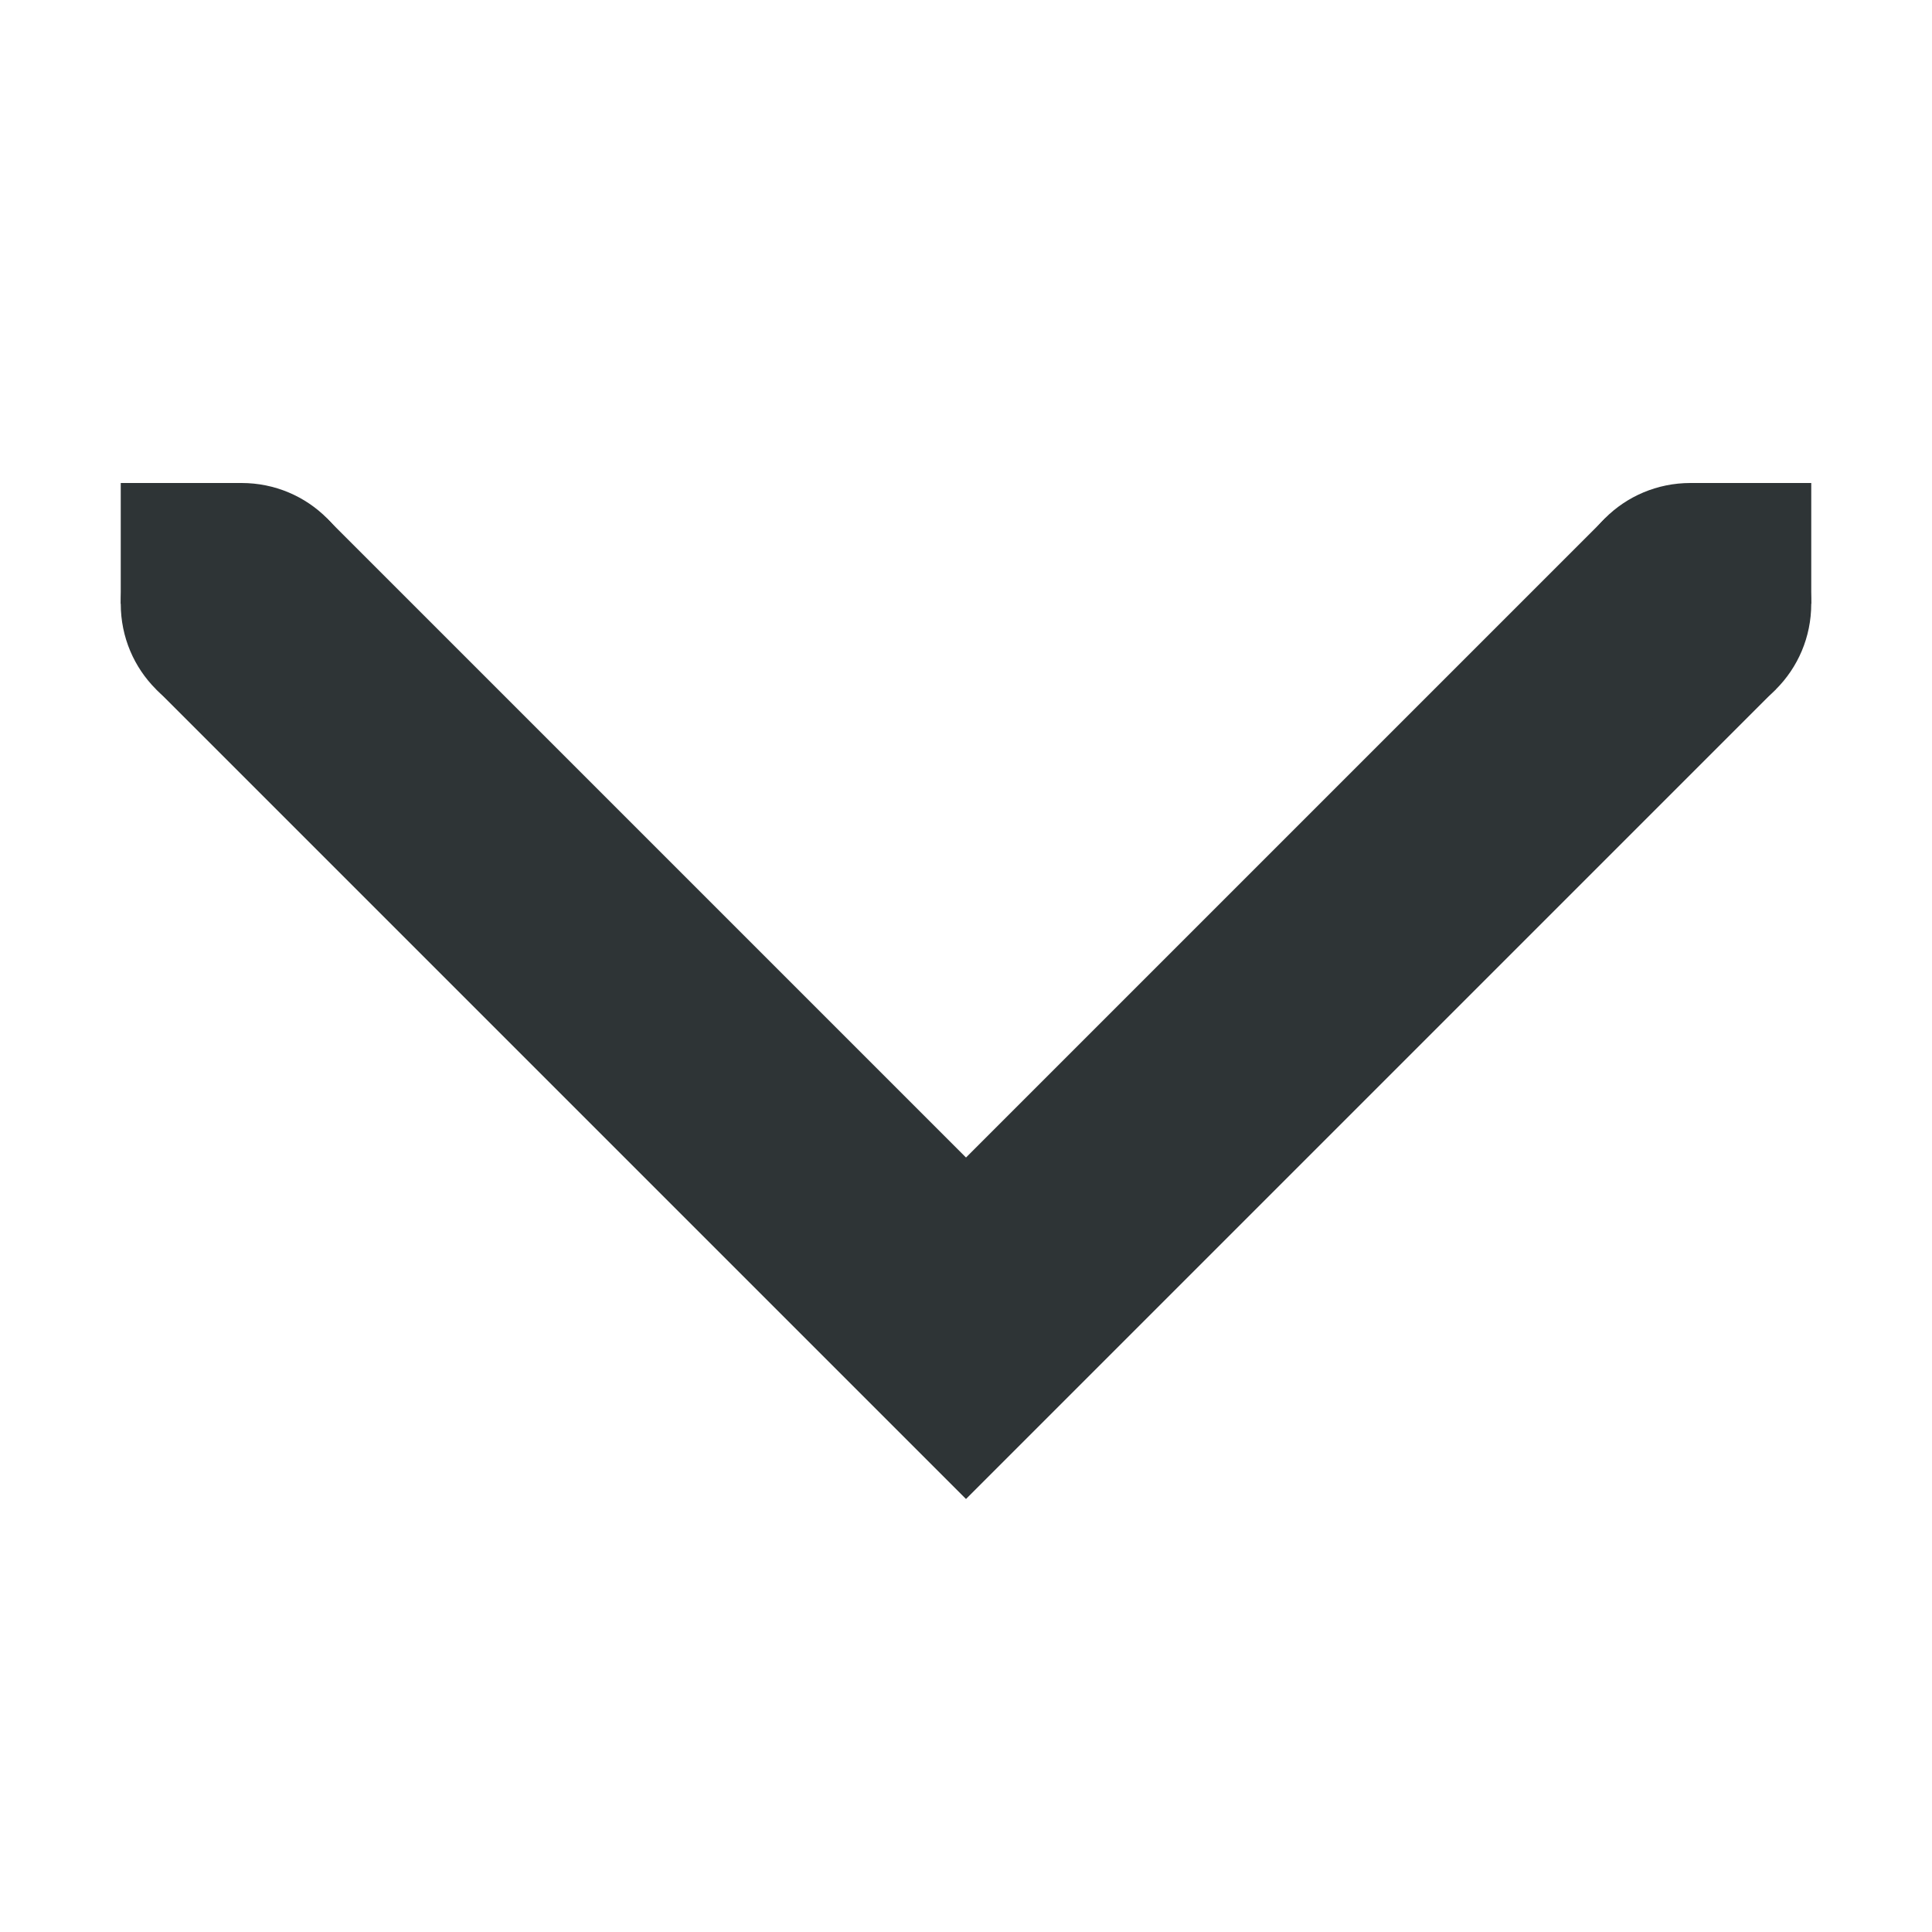
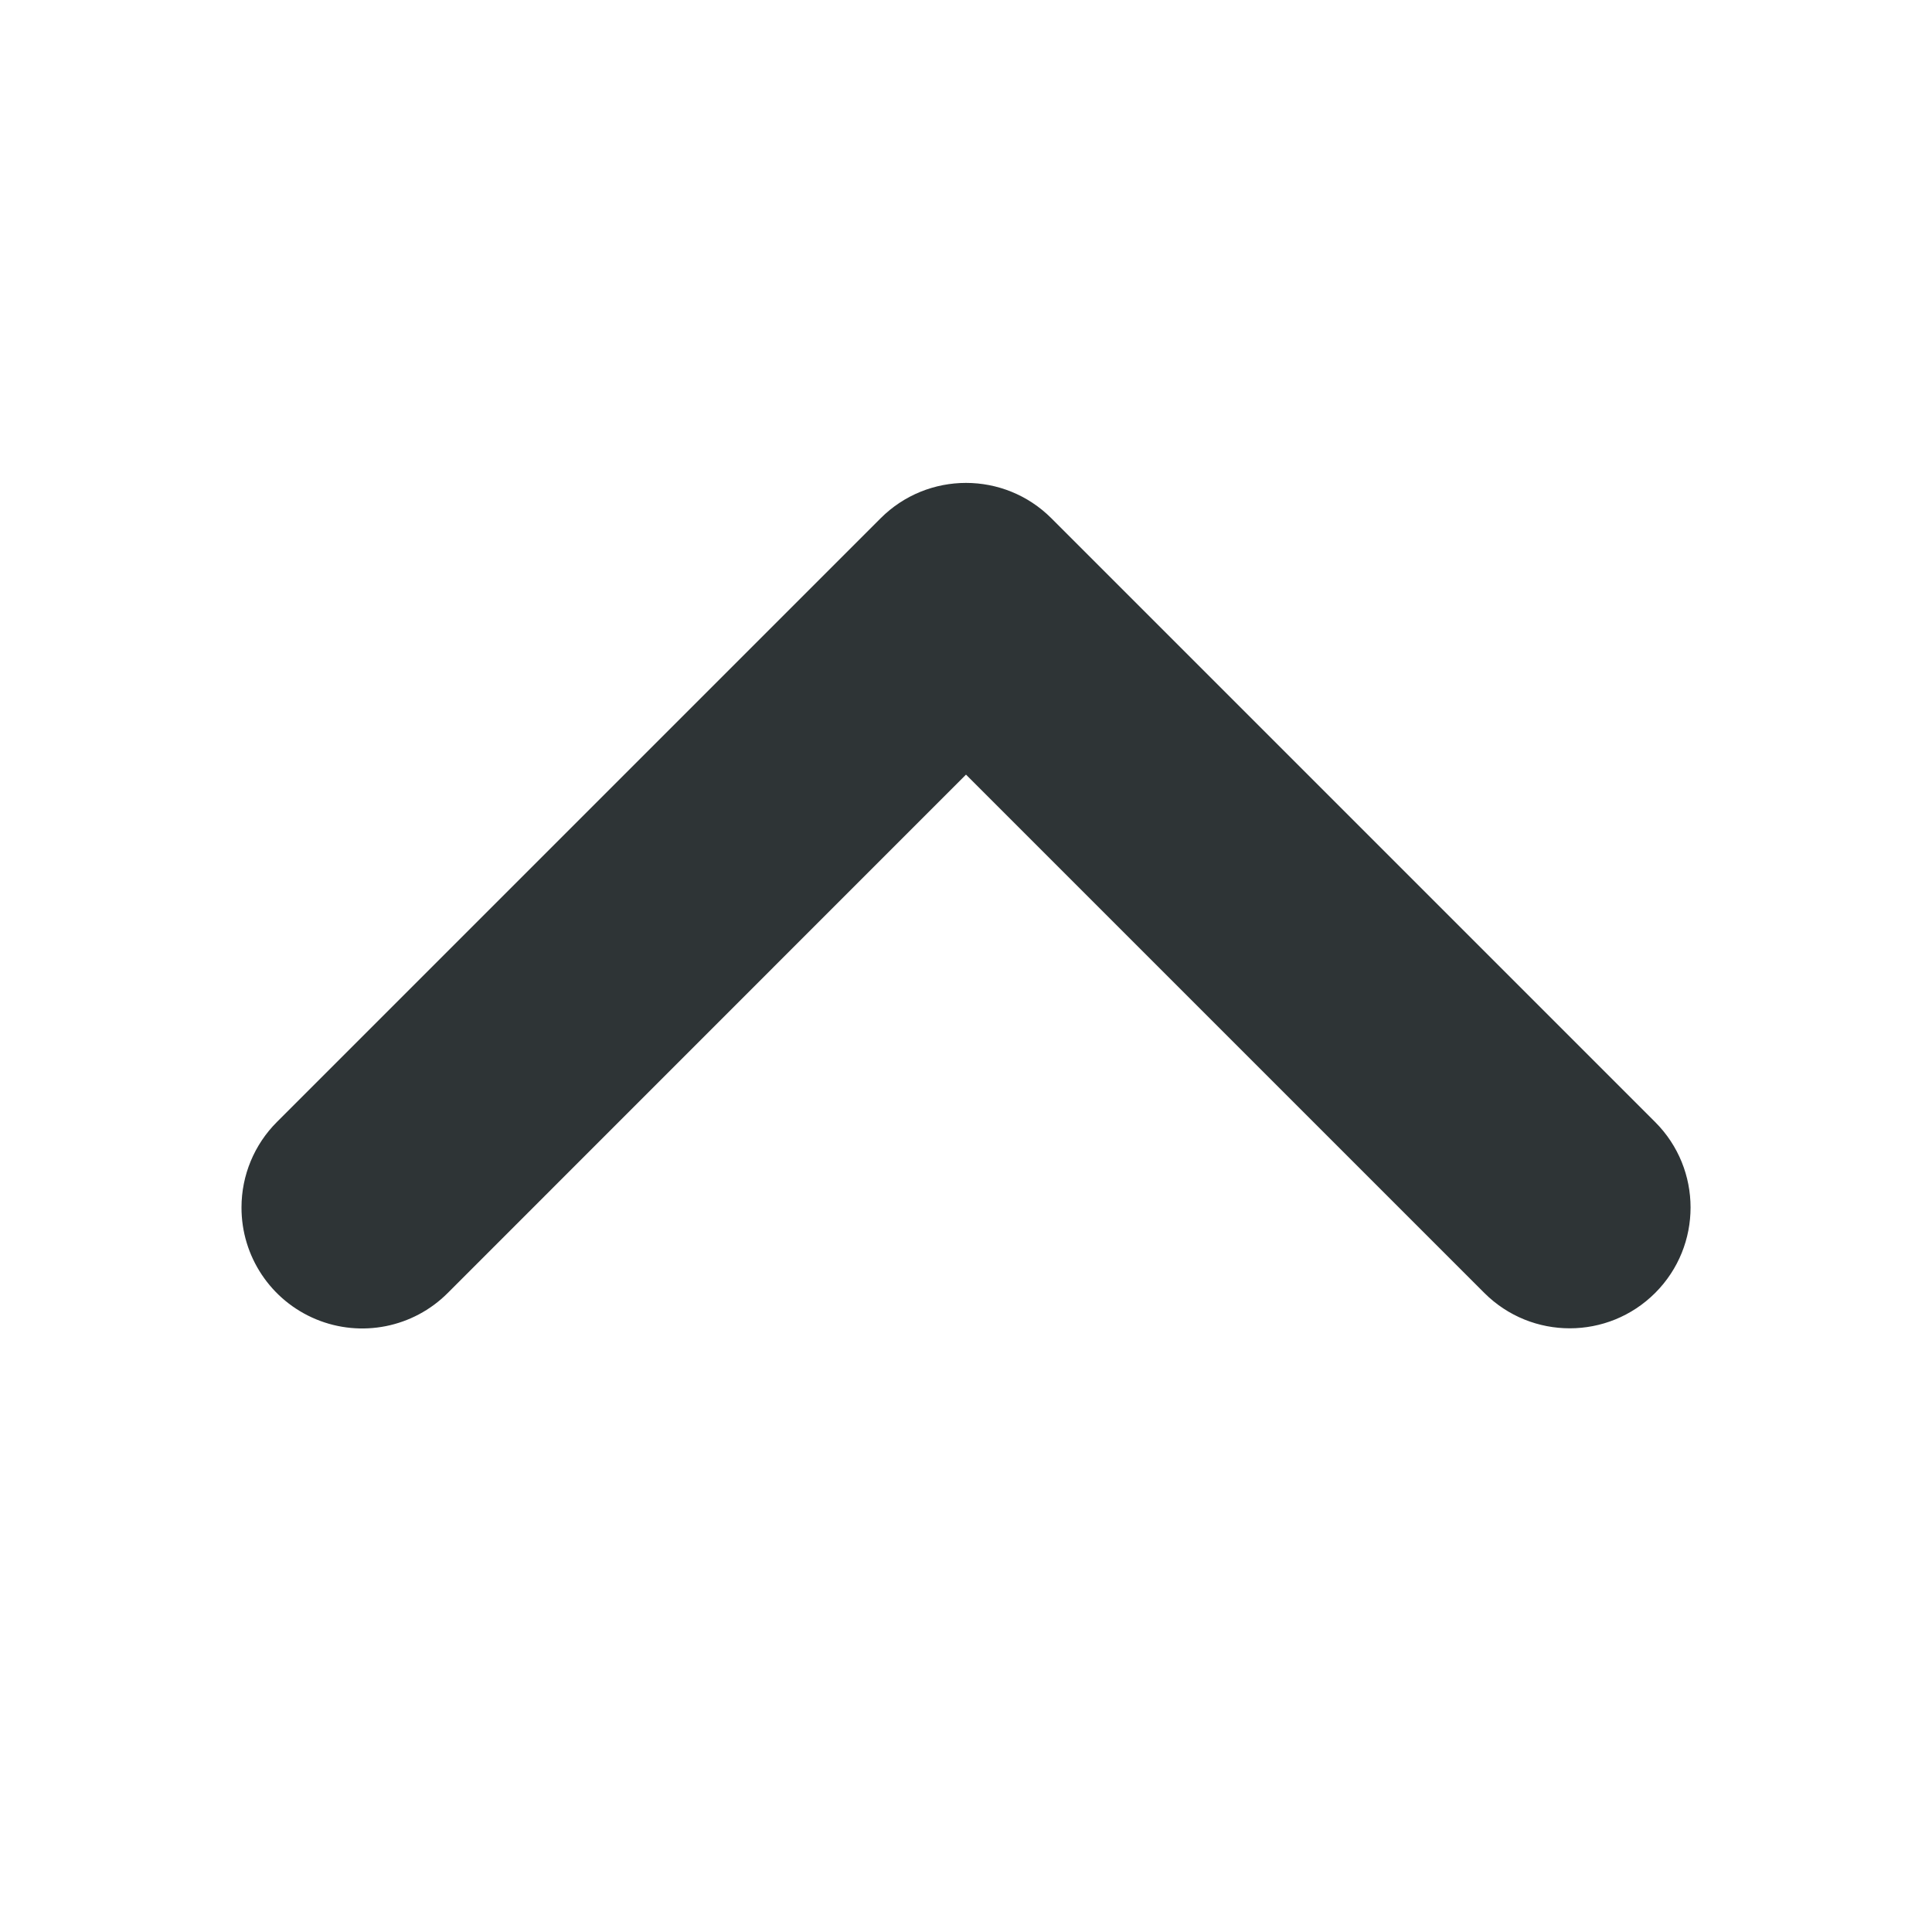
- <svg xmlns="http://www.w3.org/2000/svg" height="16px" viewBox="0 0 16 16" width="16px">
-   <g fill="#2e3436">
-     <path d="m 2.707 4.293 l -1.414 1.414 l 6.707 6.707 l 6.707 -6.707 l -1.414 -1.414 l -5.293 5.293 z m 0 0" />
-     <path d="m 15 5 v -1 h -1 v 1 z m 0 0" />
-     <path d="m 2 5 v -1 h -1 v 1 z m 0 0" />
-     <path d="m 3 5 c 0 -0.555 -0.445 -1 -1 -1 s -1 0.445 -1 1 s 0.445 1 1 1 s 1 -0.445 1 -1 z m 0 0" />
-     <path d="m 15 5 c 0 -0.555 -0.445 -1 -1 -1 s -1 0.445 -1 1 s 0.445 1 1 1 s 1 -0.445 1 -1 z m 0 0" />
-   </g>
+ <svg xmlns="http://www.w3.org/2000/svg" height="16" width="16">
+   <path d="M2 9.999a1 1 0 0 0 1.708.709L8 6.415l4.293 4.293a1 1 0 1 0 1.414-1.416l-5-5a1 1 0 0 0-1.414 0l-5 5A1 1 0 0 0 2 9.999Z" style="fill:#2e3436;fill-opacity:1" />
</svg>
